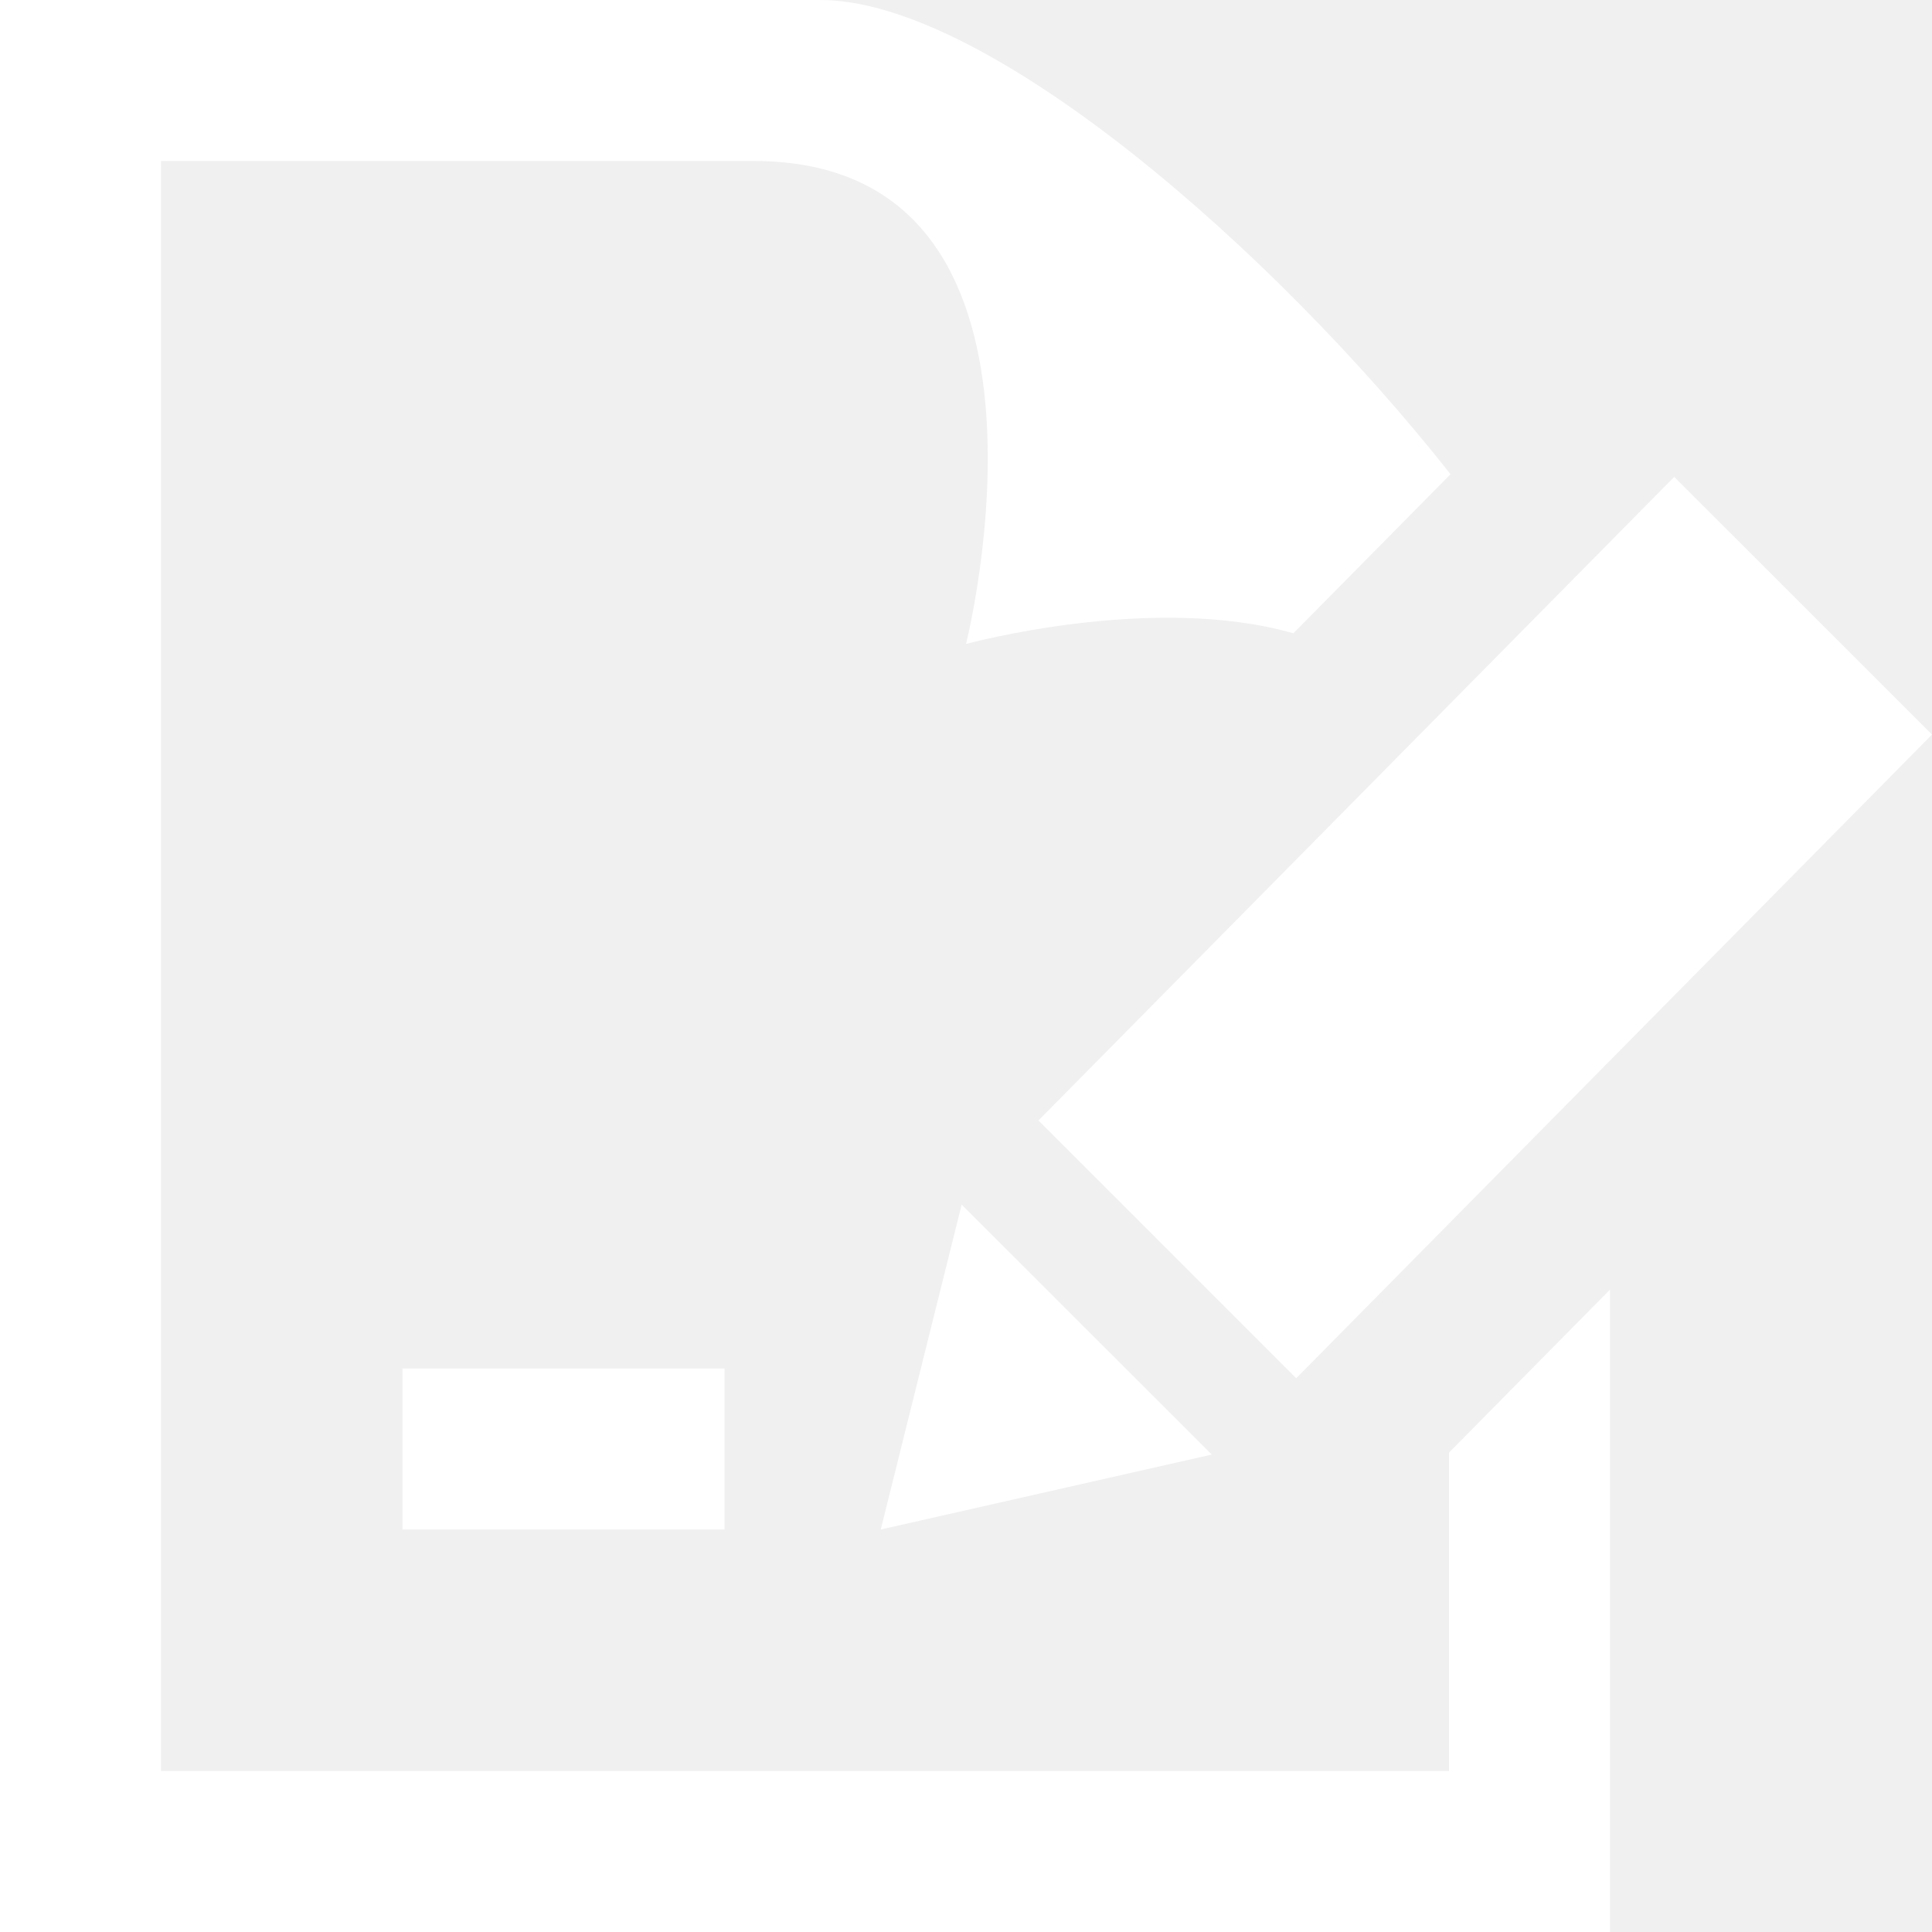
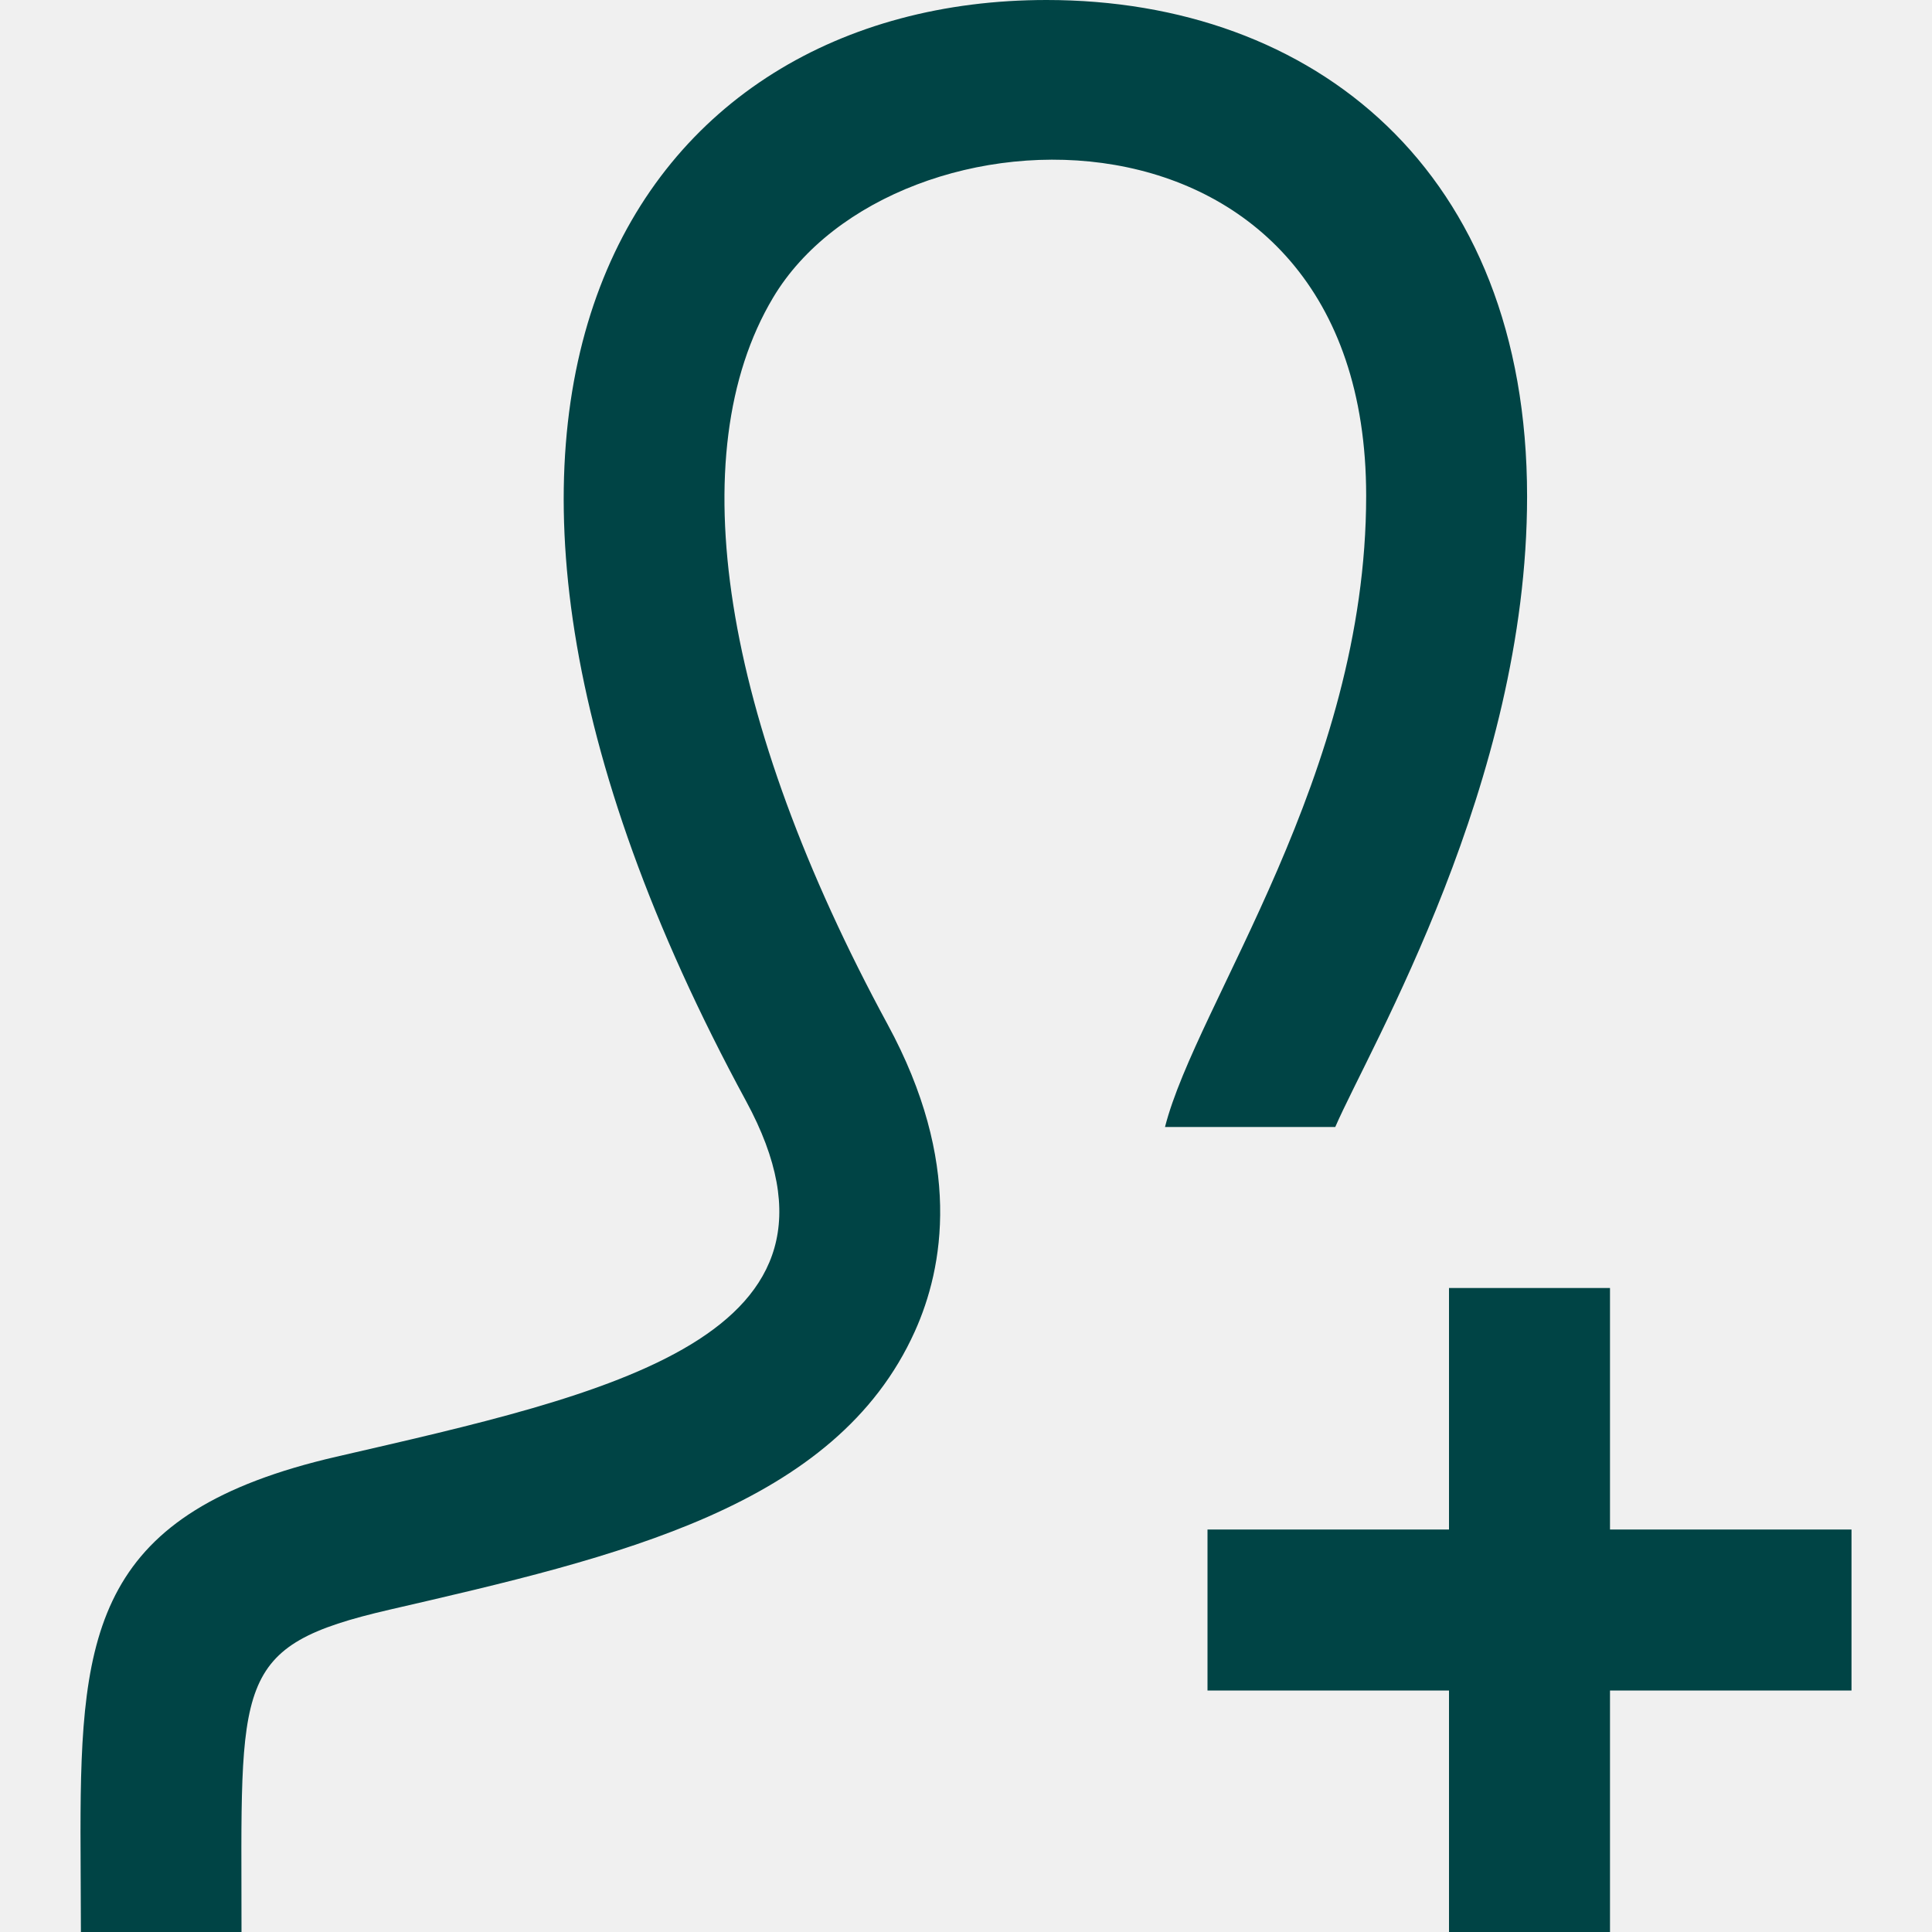
- <svg xmlns="http://www.w3.org/2000/svg" width="24" height="24" viewBox="0 0 24 24" fill="white">
-   <path d="M9 19h-4v-2h4v2zm2.946-4.036l3.107 3.105-4.112.931 1.005-4.036zm12.054-5.839l-7.898 7.996-3.202-3.202 7.898-7.995 3.202 3.201zm-6 8.92v3.955h-16v-20h7.362c4.156 0 2.638 6 2.638 6s2.313-.635 4.067-.133l1.952-1.976c-2.214-2.807-5.762-5.891-7.83-5.891h-10.189v24h20v-7.98l-2 2.025z" />
+ <svg xmlns="http://www.w3.org/2000/svg" width="18" height="18" viewBox="0 0 24 24" fill="#004445">
+   <path d="M9.602 3.7c-1.154 1.937-.635 5.227 1.424 9.025.93 1.712.697 3.02.338 3.815-.982 2.178-3.675 2.799-6.525 3.456-1.964.454-1.839.87-1.839 4.004h-1.995l-.005-1.241c0-2.52.199-3.975 3.178-4.663 3.365-.777 6.688-1.473 5.09-4.418-4.733-8.729-1.35-13.678 3.732-13.678 3.321 0 5.97 2.117 5.97 6.167 0 3.555-1.949 6.833-2.383 7.833h-2.115c.392-1.536 2.499-4.366 2.499-7.842 0-5.153-5.867-4.985-7.369-2.458zm13.398 15.3h-3v-3h-2v3h-3v2h3v3h2v-3h3v-2z" />
</svg>
